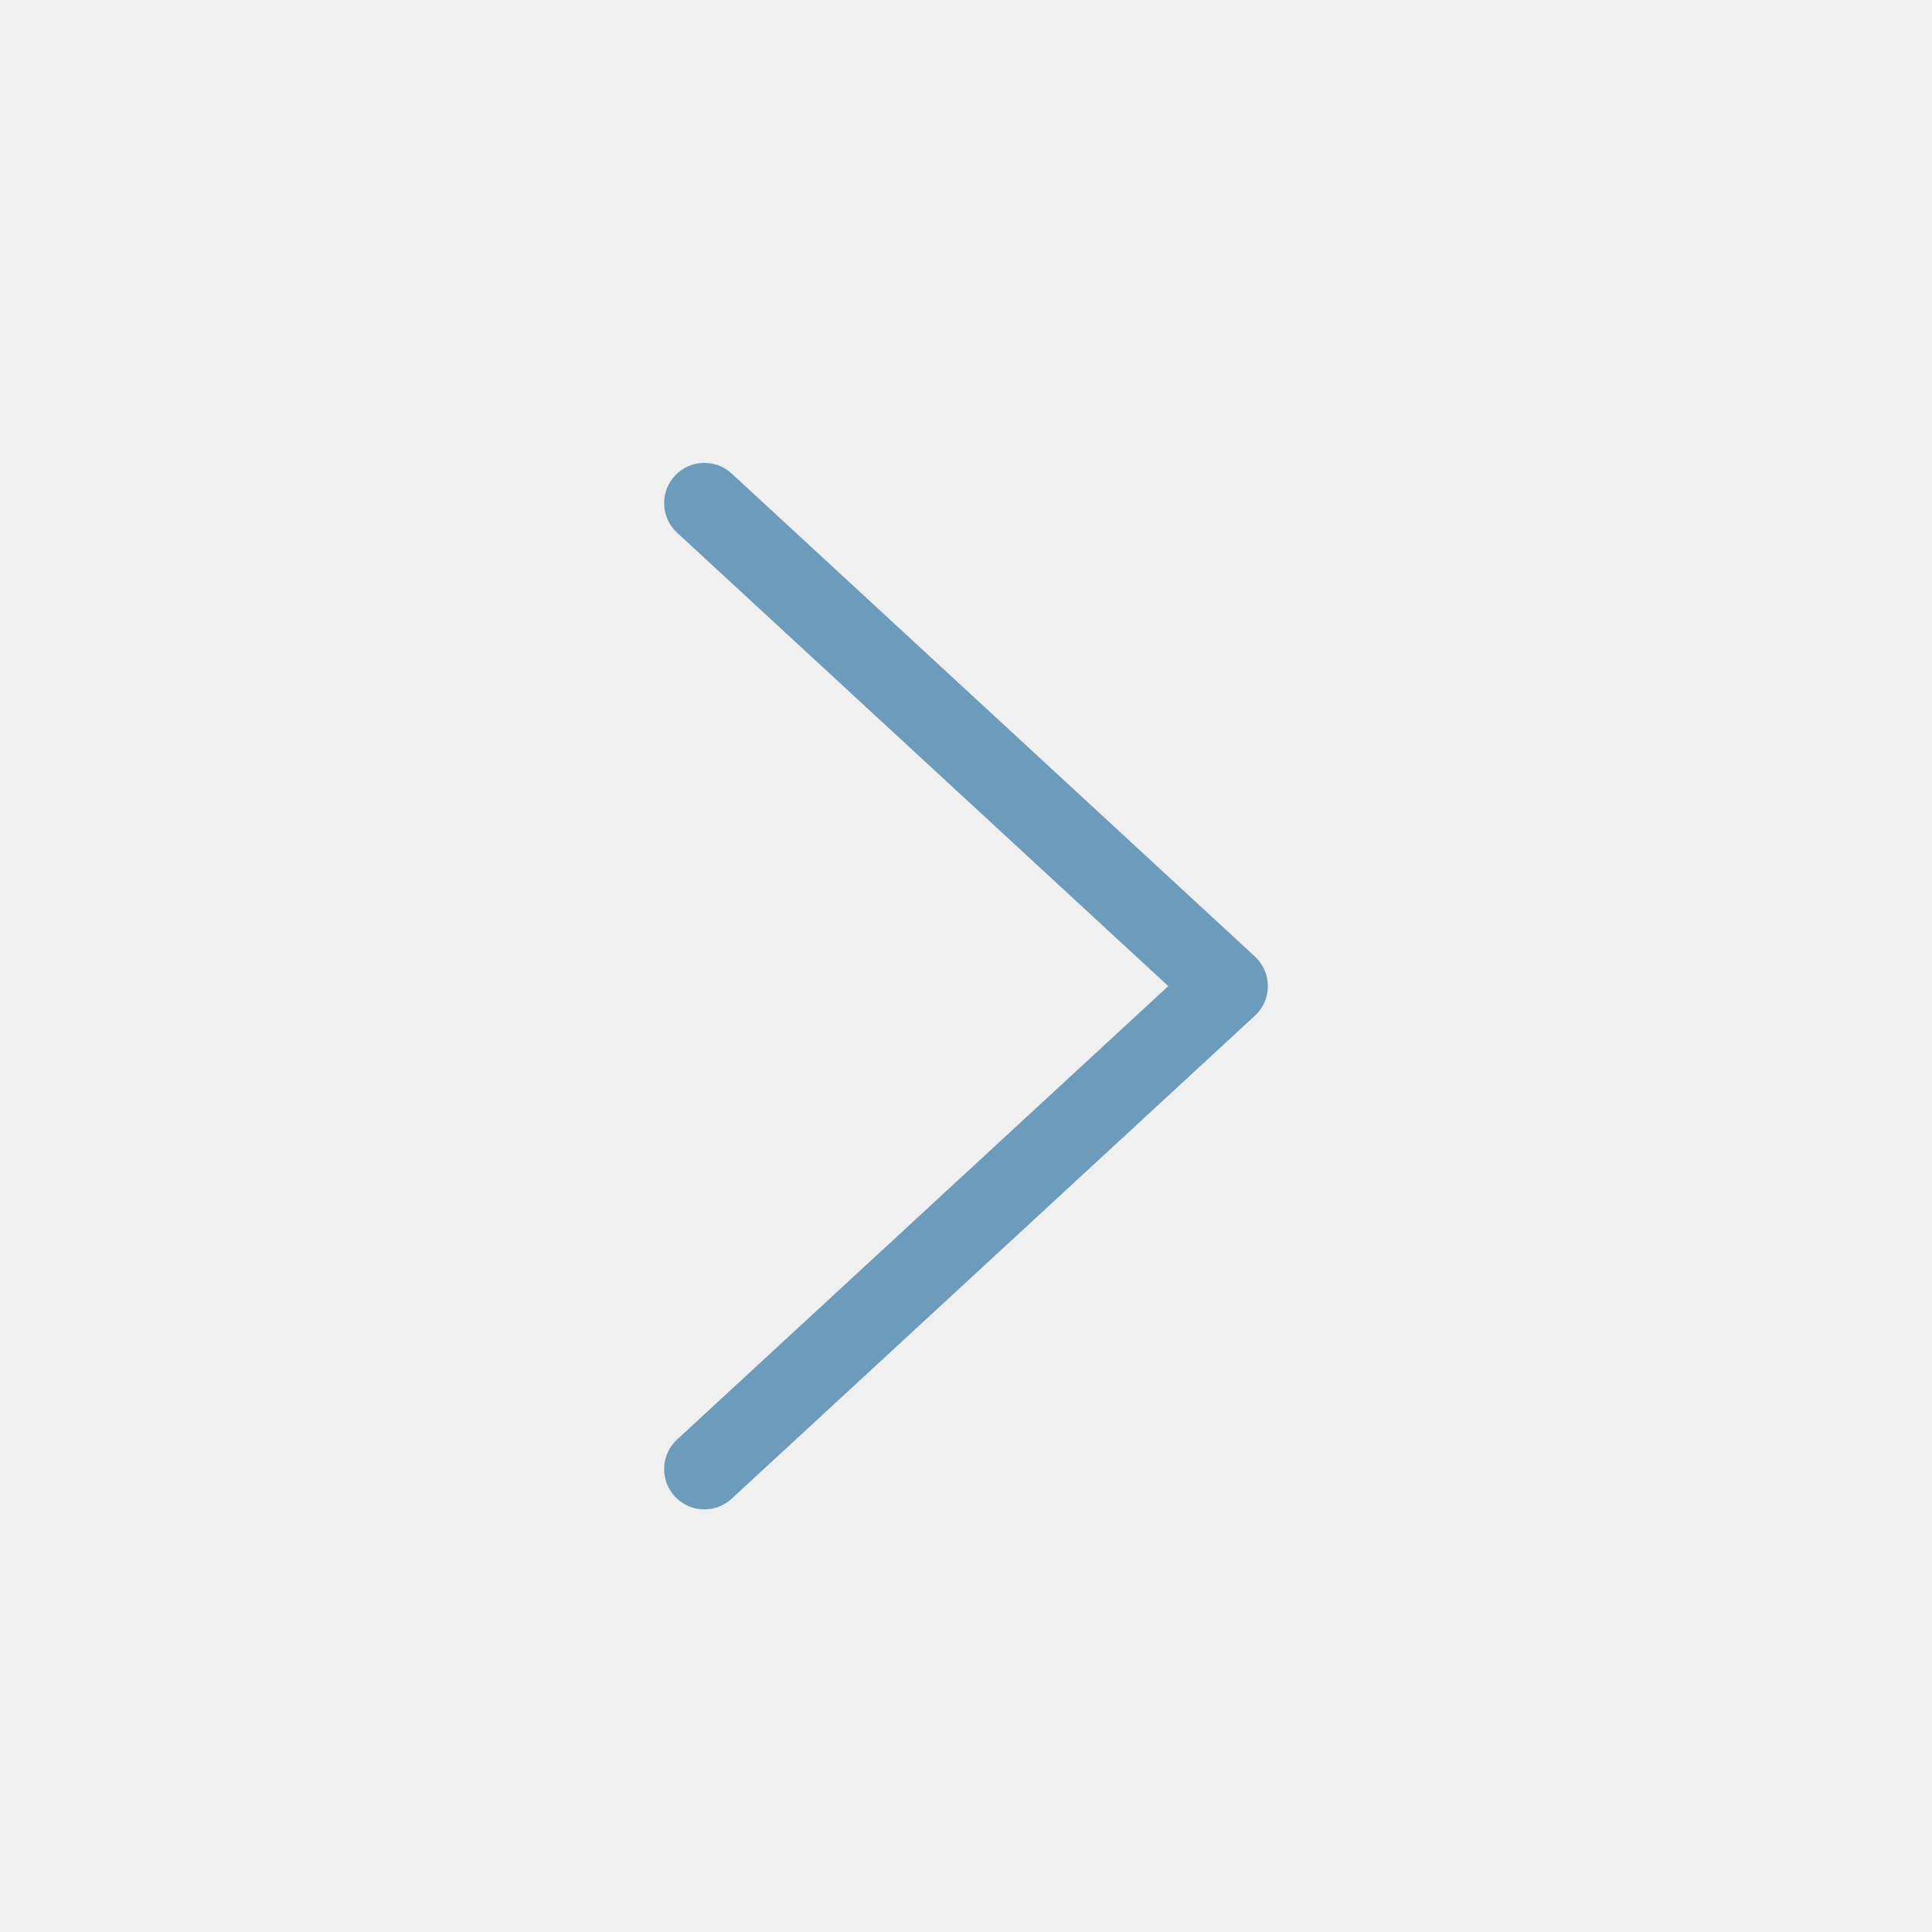
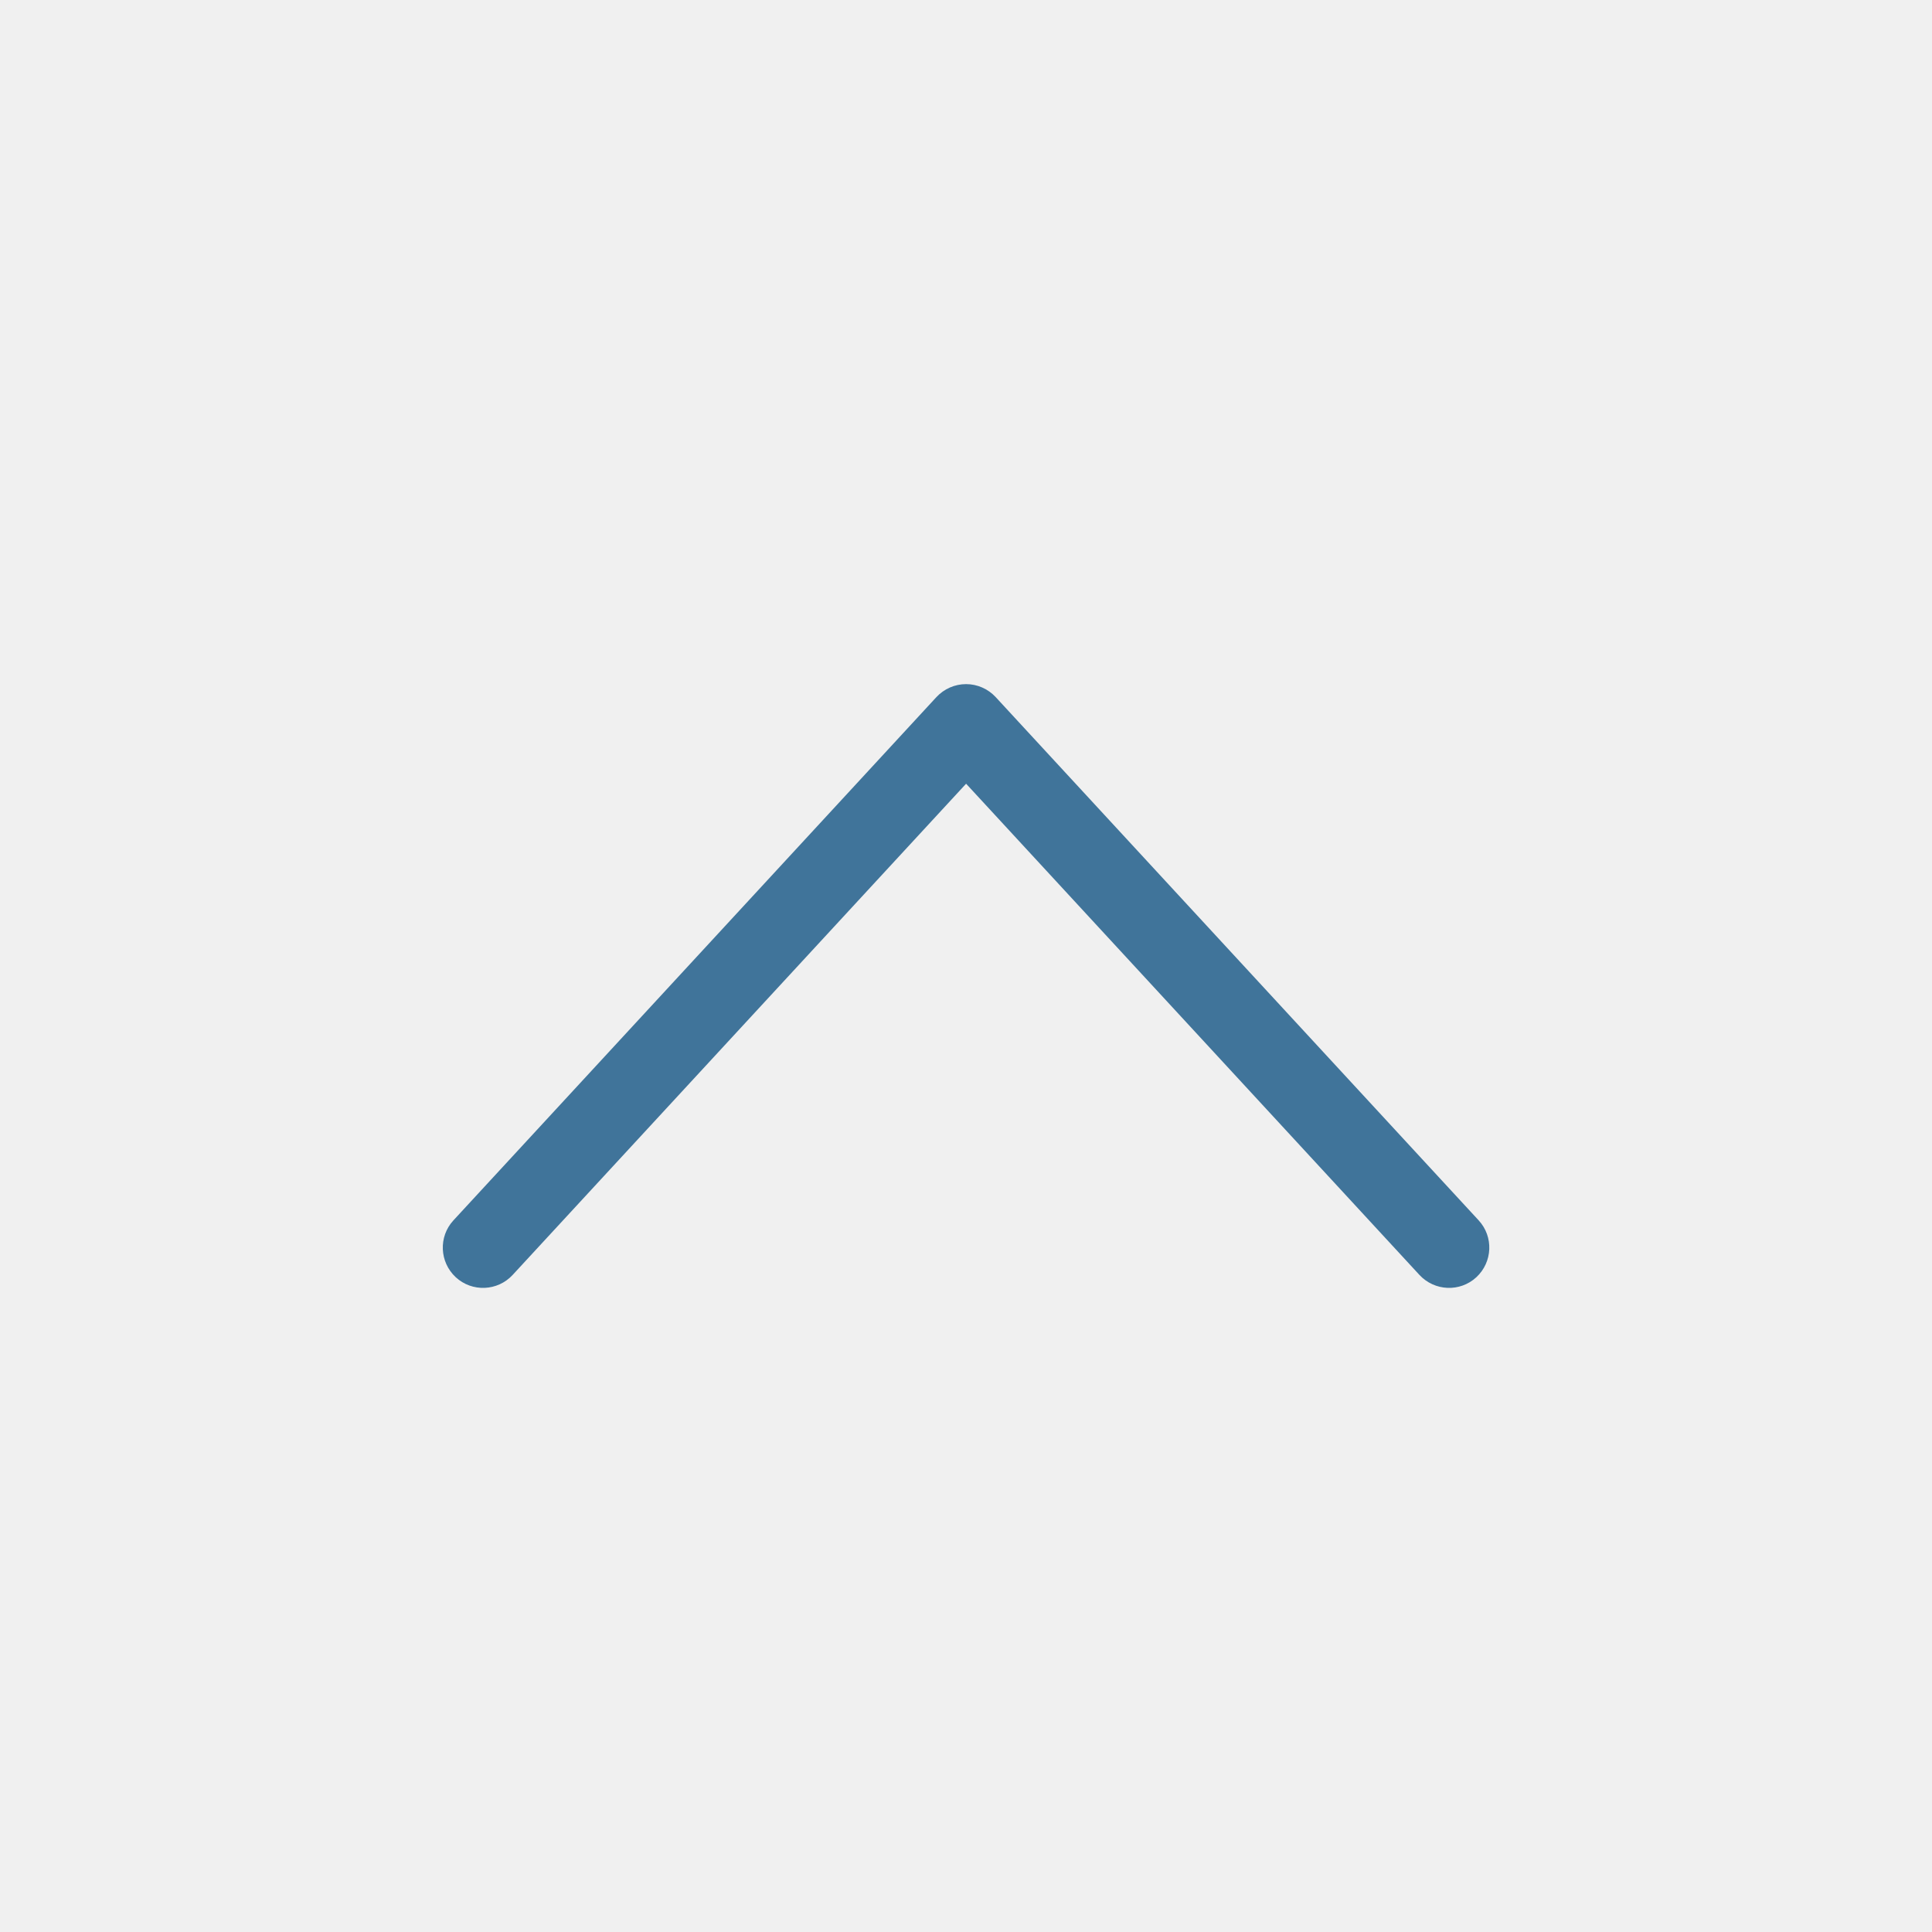
- <svg xmlns="http://www.w3.org/2000/svg" width="48" height="48" viewBox="0 0 48 48" fill="none">
-   <mask id="mask0" mask-type="alpha" maskUnits="userSpaceOnUse" x="6" y="6" width="36" height="36">
-     <path d="M38 6H10C7.791 6 6 7.791 6 10V38C6 40.209 7.791 42 10 42H38C40.209 42 42 40.209 42 38V10C42 7.791 40.209 6 38 6Z" fill="#6D9BBC" />
+ <svg xmlns="http://www.w3.org/2000/svg" viewBox="0 0 20 20" fill="none">
+   <mask id="mask0_11376_182254" style="mask-type:alpha" maskUnits="userSpaceOnUse" x="2" y="2" width="16" height="16">
+     <path d="M15.833 2.5H4.167C3.246 2.5 2.5 3.246 2.5 4.167V15.833C2.5 16.754 3.246 17.5 4.167 17.5H15.833C16.754 17.5 17.5 16.754 17.5 15.833V4.167C17.5 3.246 16.754 2.5 15.833 2.5Z" fill="white" />
  </mask>
-   <g mask="url(#mask0)">
-     <path fill-rule="evenodd" clip-rule="evenodd" d="M16.765 37.178C16.391 36.773 16.416 36.14 16.822 35.765L29.026 24.5L16.822 13.235C16.416 12.86 16.391 12.227 16.765 11.822C17.14 11.416 17.773 11.391 18.178 11.765L31.178 23.765C31.383 23.954 31.5 24.221 31.5 24.5C31.5 24.779 31.383 25.046 31.178 25.235L18.178 37.235C17.773 37.609 17.14 37.584 16.765 37.178Z" fill="#6D9BBC" />
+   <g mask="url(#mask0_11376_182254)">
+     <path fill-rule="evenodd" clip-rule="evenodd" d="M4.718 13.222C4.887 13.378 5.151 13.367 5.307 13.198L10.001 8.113L14.694 13.198C14.851 13.367 15.114 13.378 15.283 13.222C15.452 13.065 15.463 12.802 15.307 12.633L10.307 7.216C10.228 7.131 10.117 7.082 10.001 7.082C9.884 7.082 9.773 7.131 9.694 7.216L4.694 12.633C4.538 12.802 4.549 13.065 4.718 13.222Z" fill="#40749A" />
  </g>
</svg>
